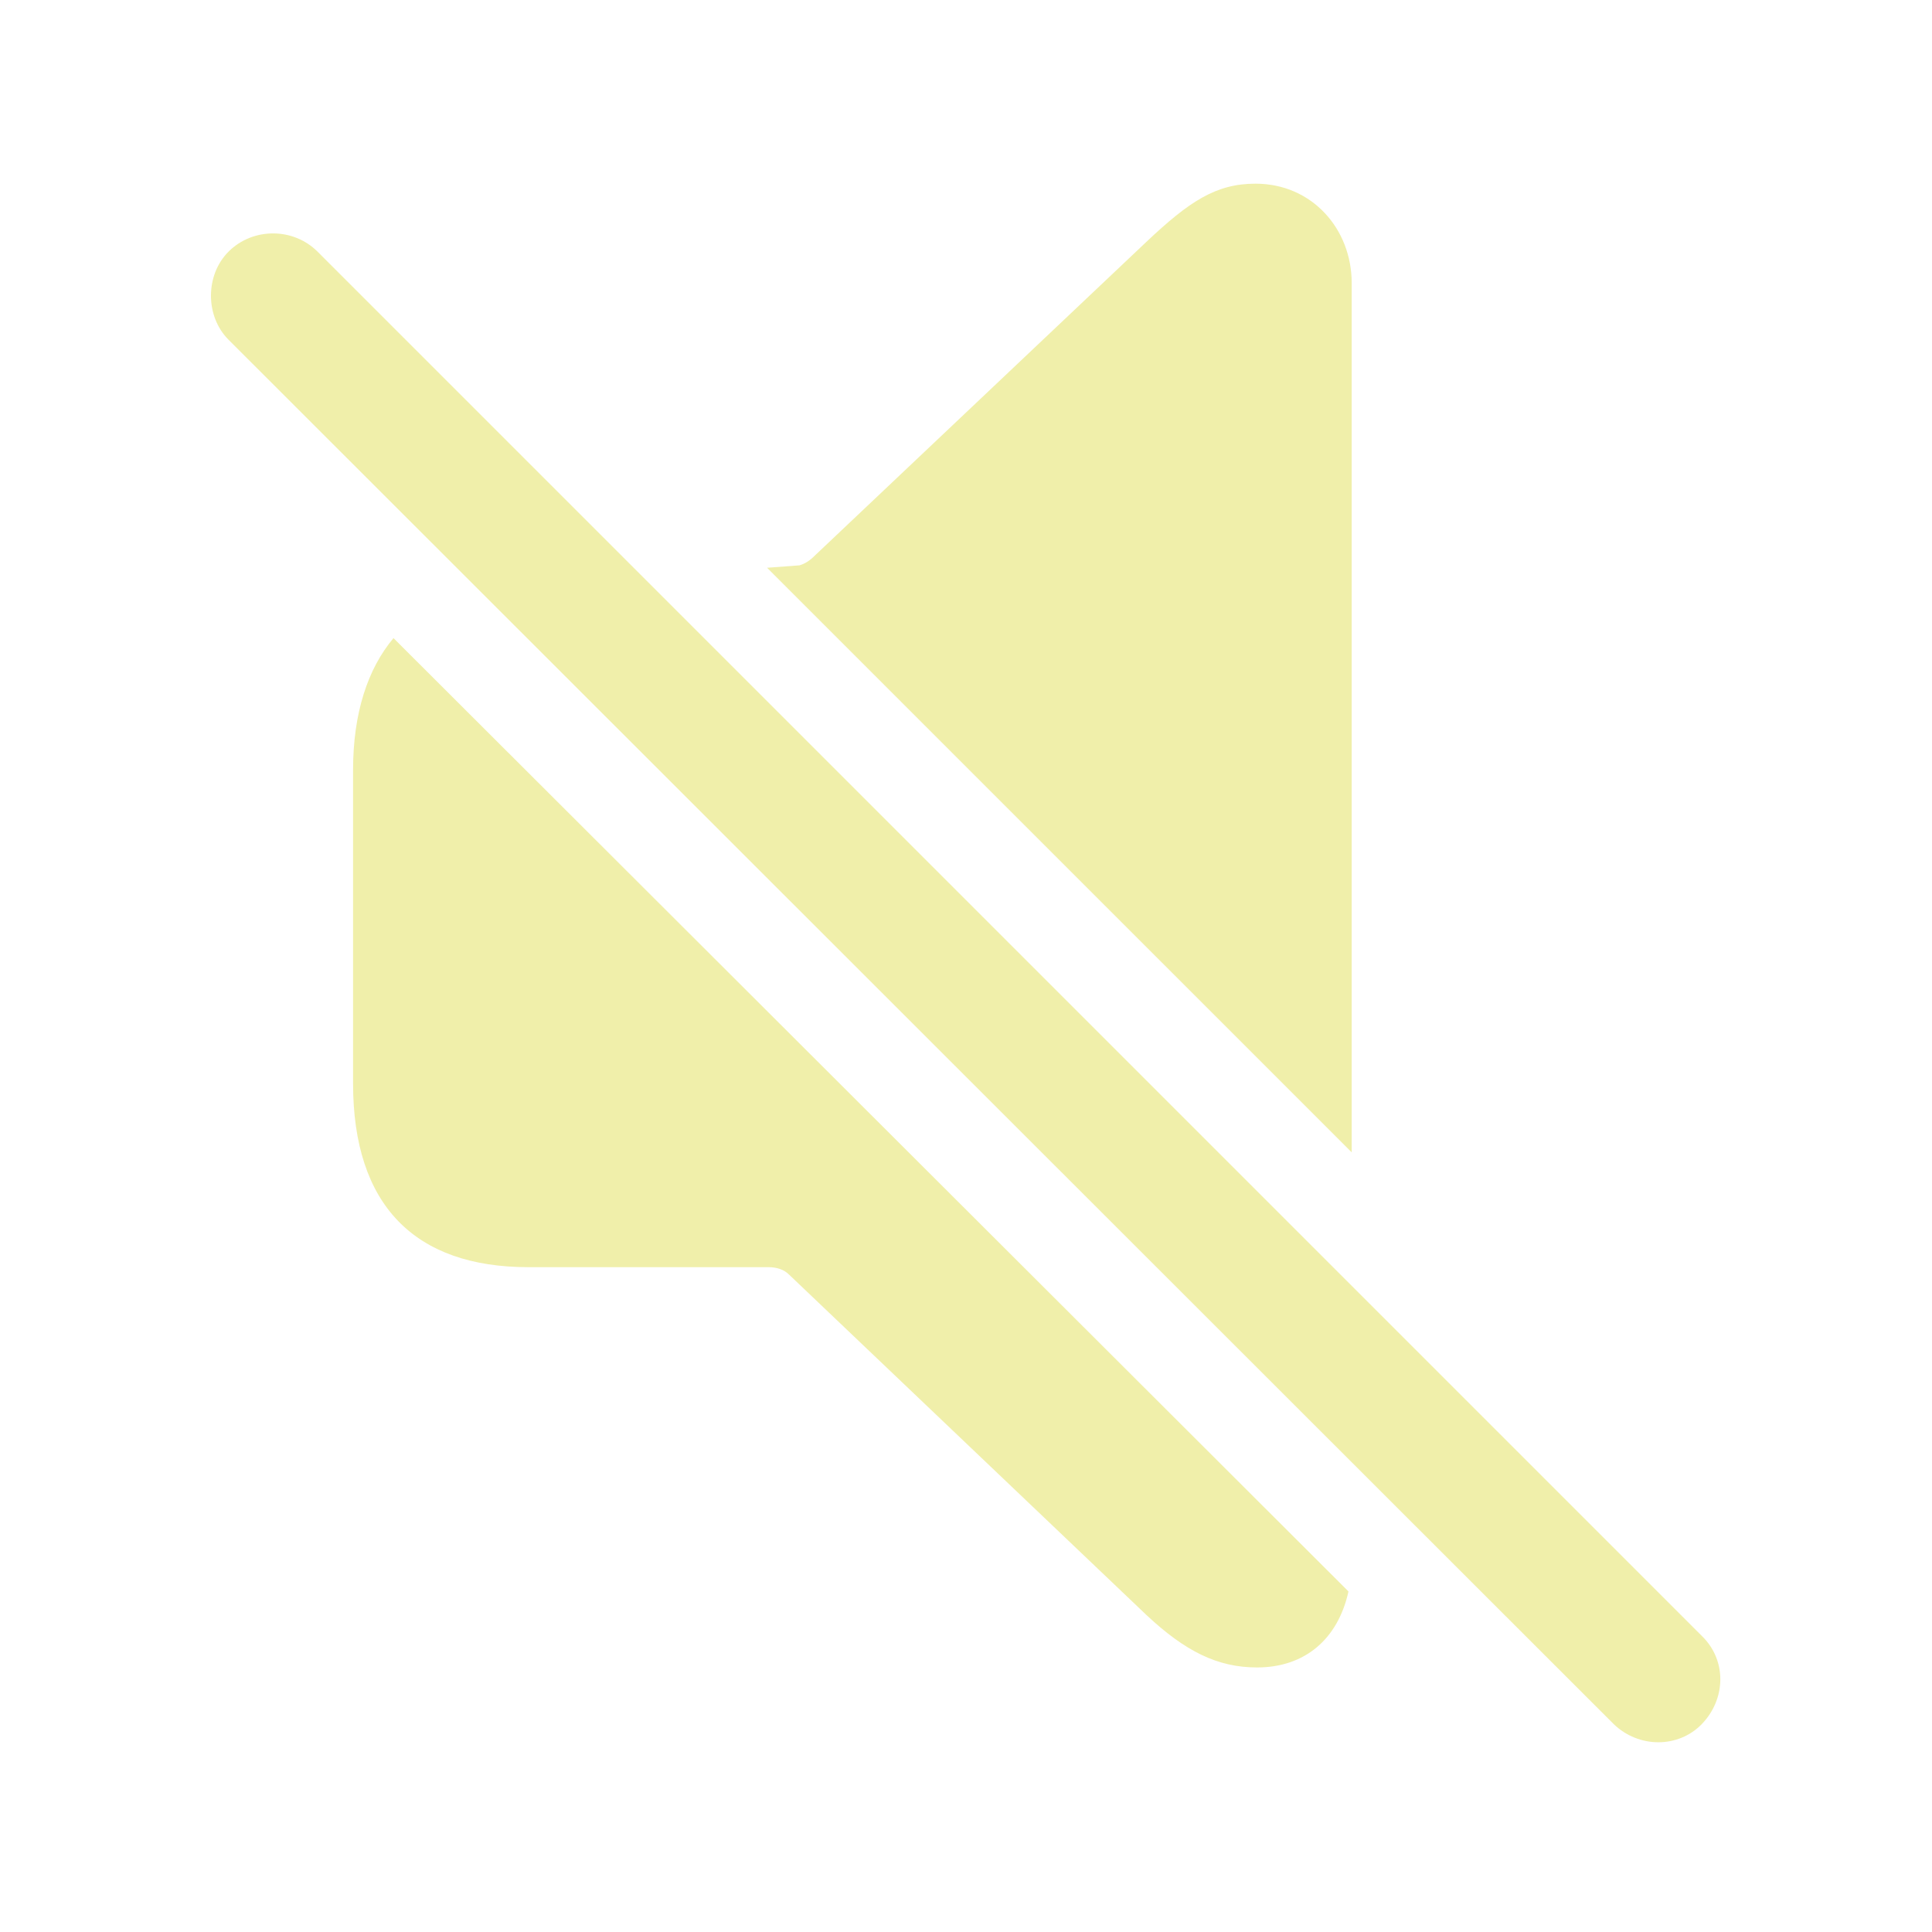
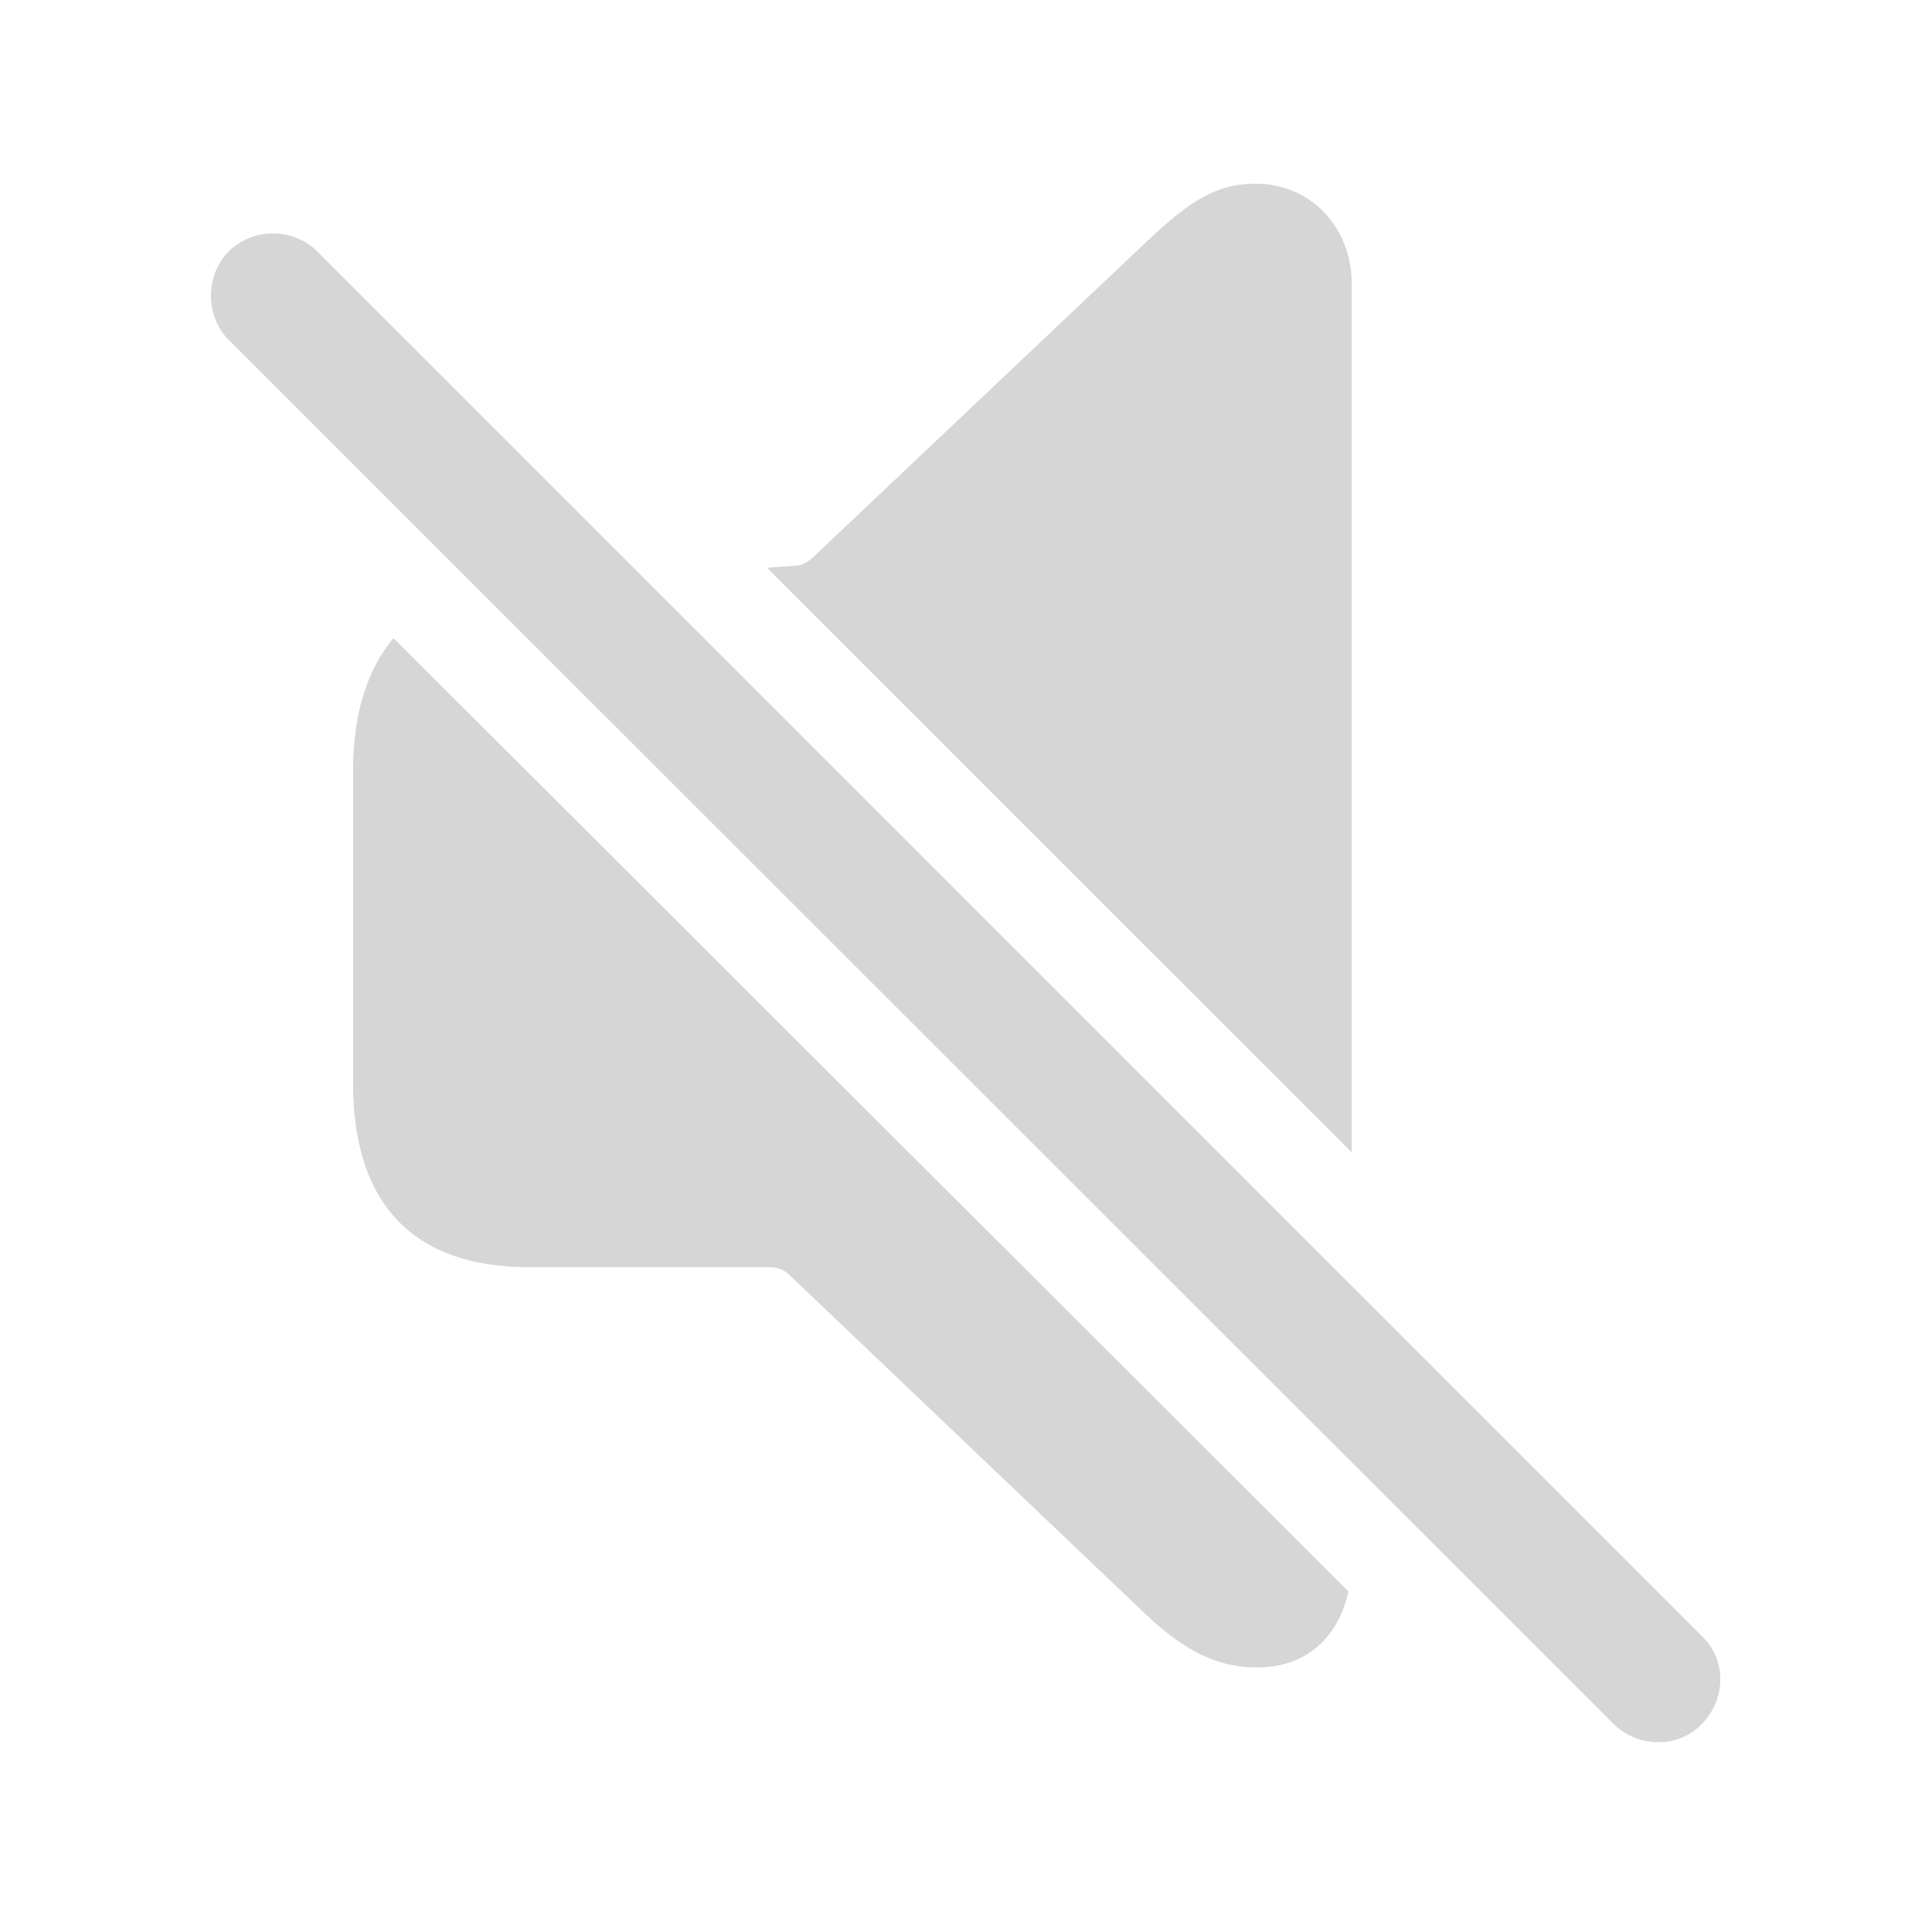
- <svg fill="#F0EFAA" width="120px" height="120px" viewBox="0 0 56 56">
+ <svg fill="#D6D6D6" width="120px" height="120px" viewBox="0 0 56 56">
  <path d="M 39.18 33.402 L 39.18 8.207 C 39.18 6.637 38.031 5.324 36.391 5.324 C 35.242 5.324 34.469 5.84 33.227 7.012 L 23.617 16.105 C 23.477 16.246 23.336 16.34 23.172 16.387 L 22.234 16.457 Z M 46.773 49.973 C 47.5 50.676 48.648 50.676 49.328 49.973 C 50.031 49.246 50.055 48.121 49.328 47.418 L 9.203 7.293 C 8.5 6.59 7.328 6.59 6.625 7.293 C 5.945 7.973 5.945 9.168 6.625 9.848 Z M 36.437 48.332 C 37.82 48.332 38.781 47.512 39.086 46.129 L 11.406 18.496 C 10.656 19.387 10.234 20.676 10.234 22.316 L 10.234 31.41 C 10.234 34.926 12.015 36.73 15.32 36.73 L 22.281 36.73 C 22.515 36.73 22.727 36.801 22.867 36.941 L 33.227 46.809 C 34.352 47.863 35.289 48.332 36.437 48.332 Z" />
</svg>
